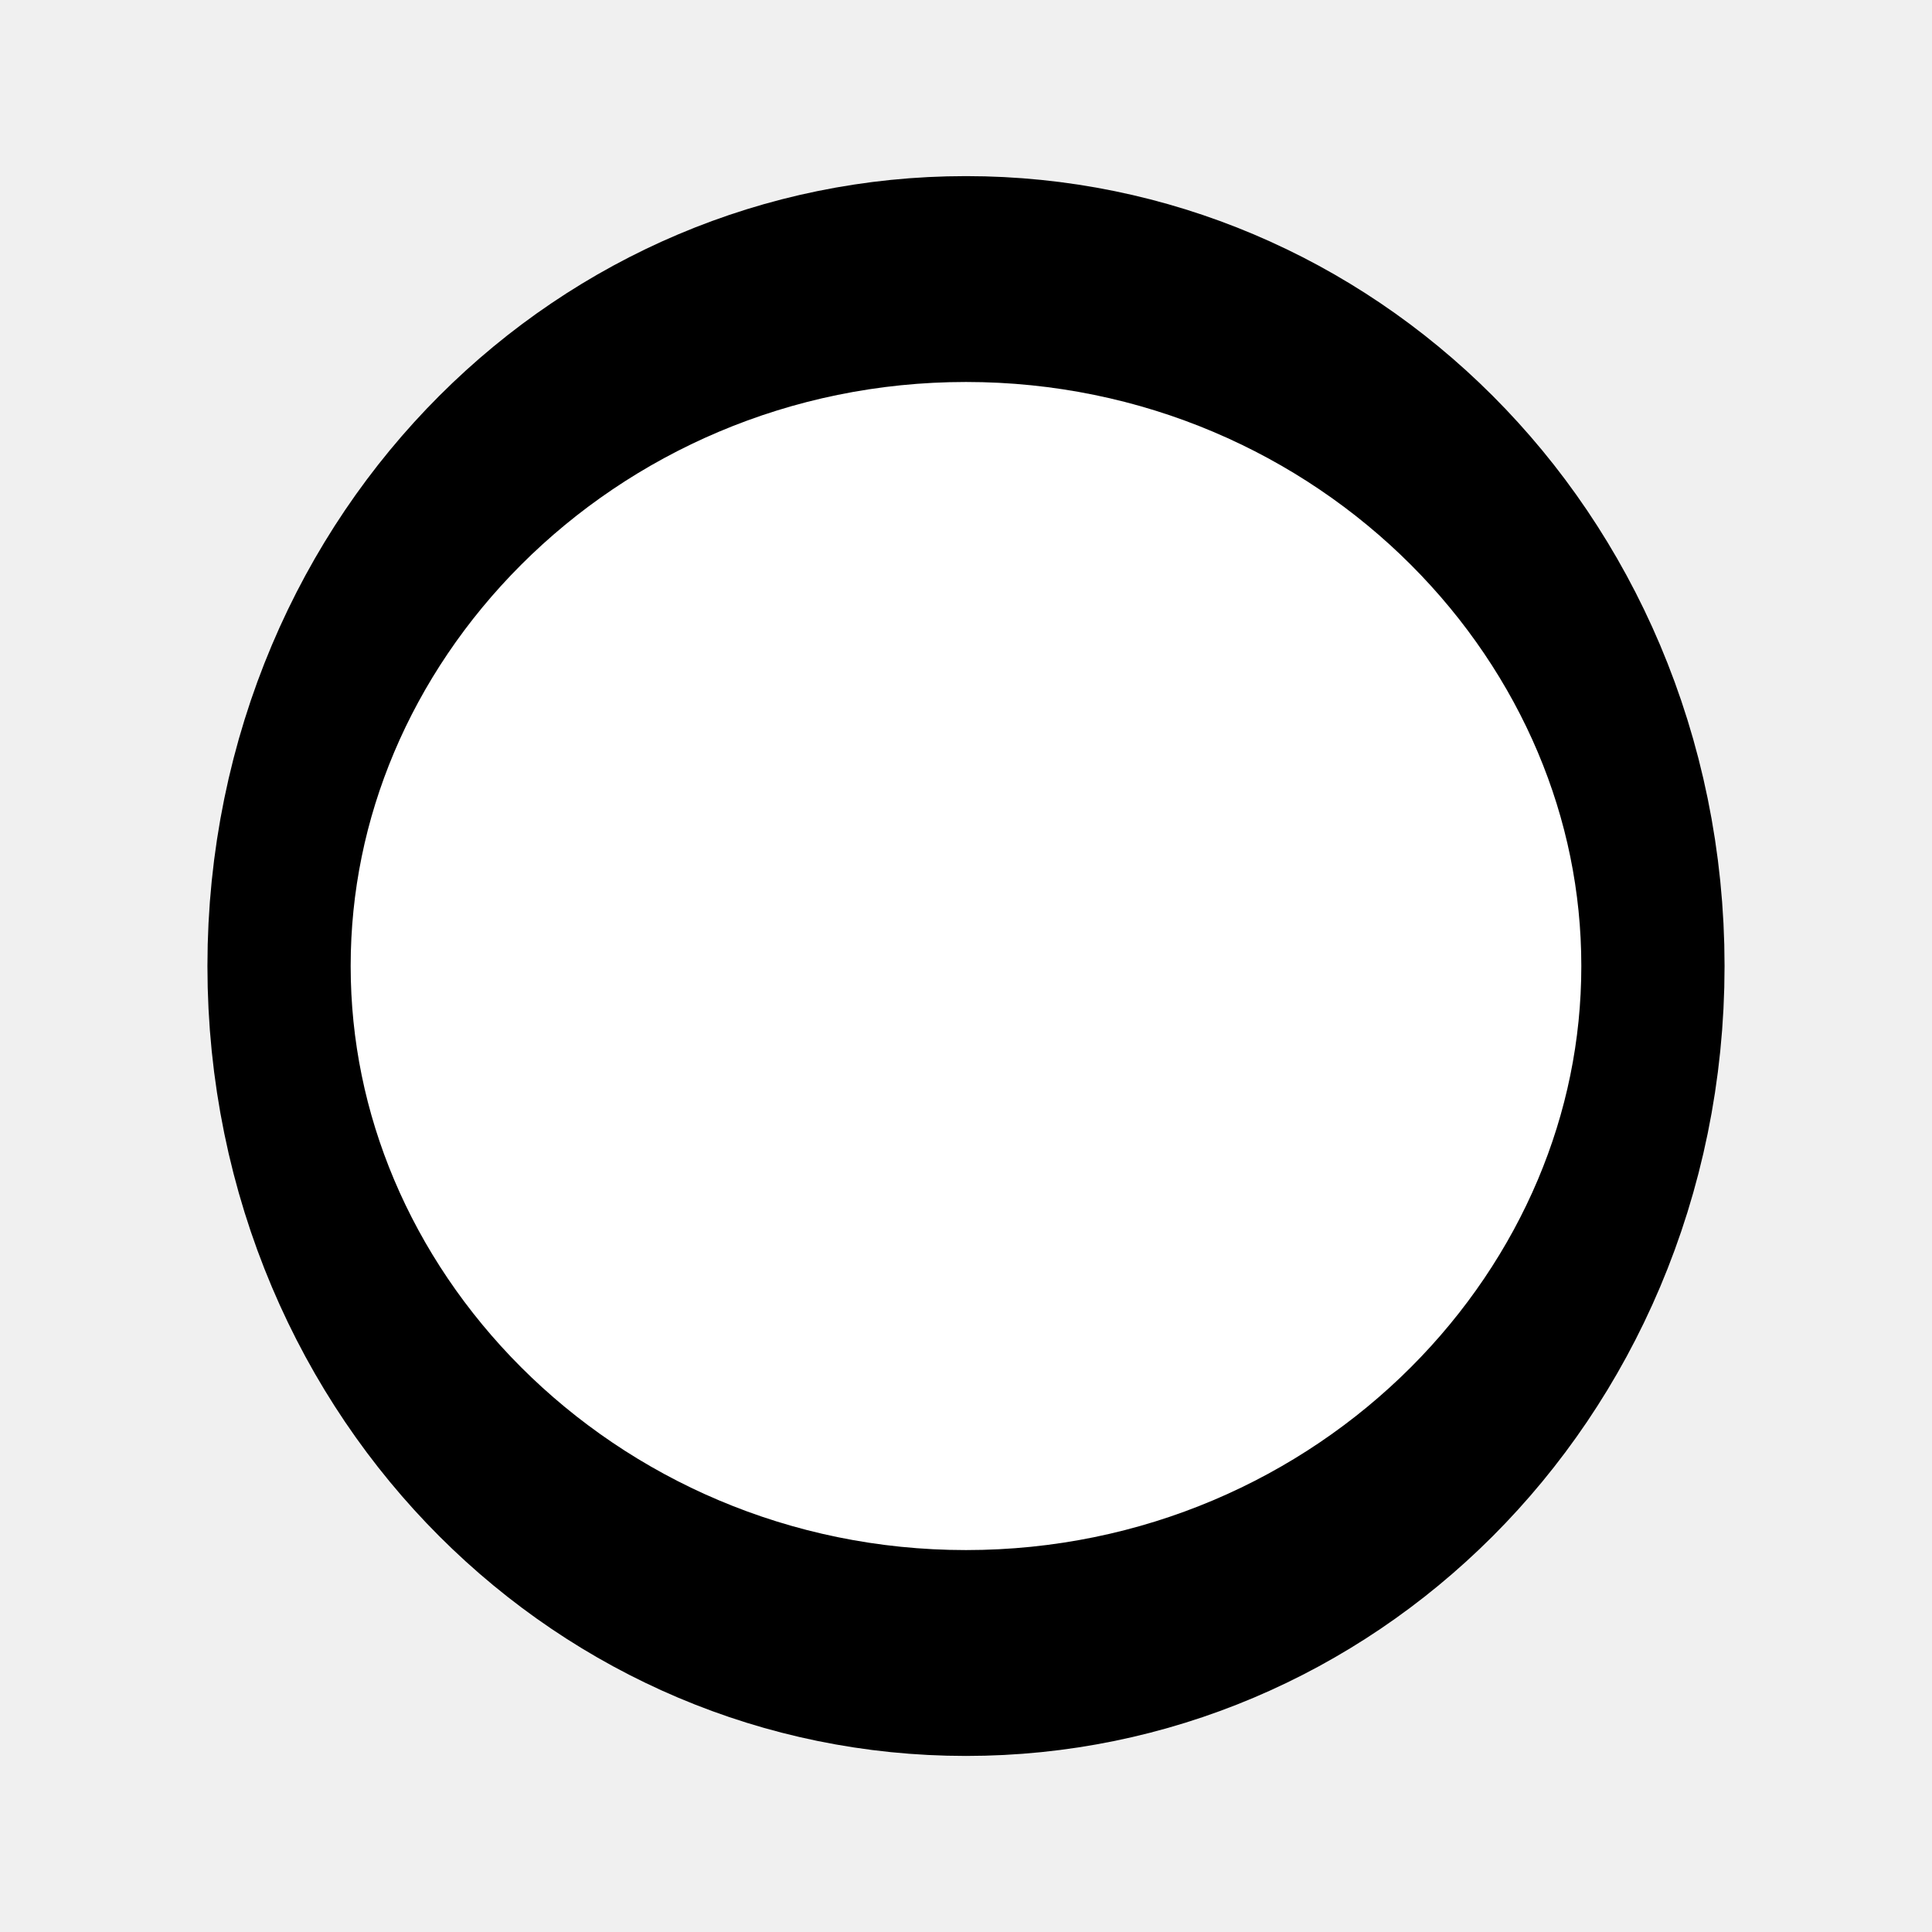
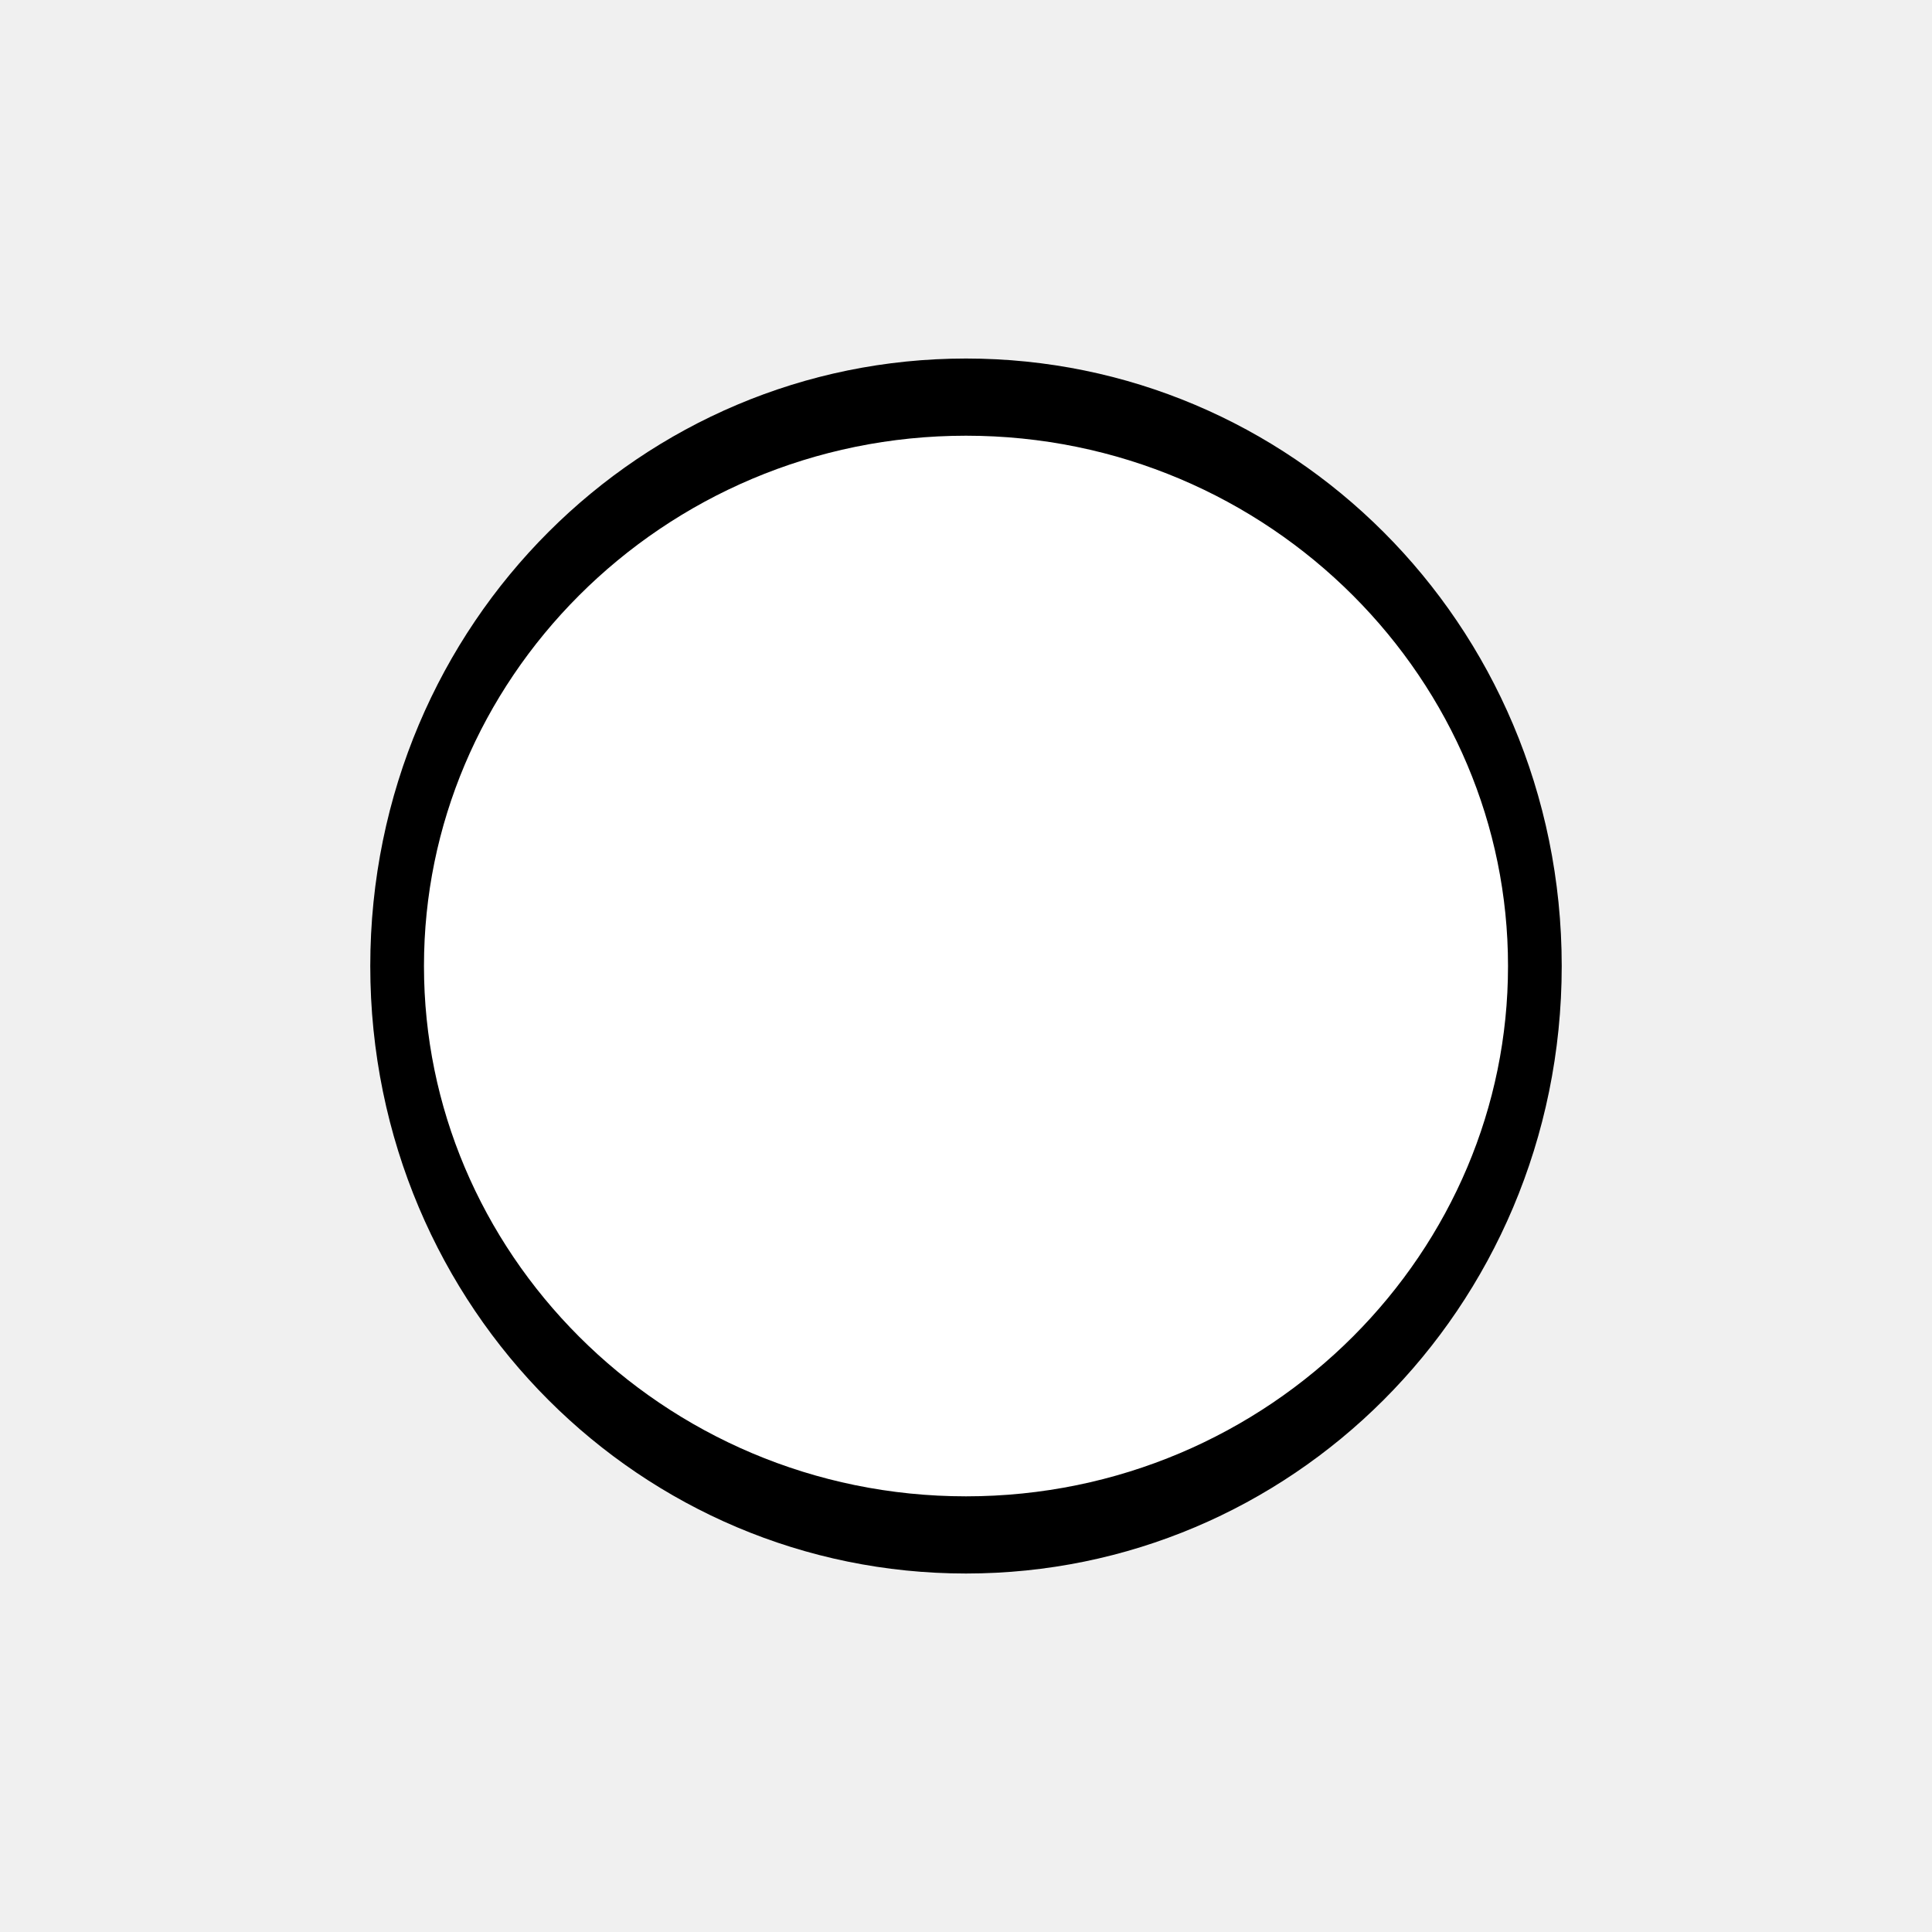
<svg xmlns="http://www.w3.org/2000/svg" version="1.1" width="45" height="45" id="svg3128">
  <defs id="defs3130" />
-   <path style="fill:#ffffff;fill-opacity:1;stroke:#000000;stroke-width:3.3;stroke-linecap:butt;stroke-miterlimit:4;stroke-opacity:1;stroke-dasharray:none" id="path2991" d="m 55.392,4.243 a 15.826,11.012 0 1 1 -31.653,0 15.826,11.012 0 1 1 31.653,0 z" transform="matrix(1.010977,0,0,1.453006,-17.5,16.3355)" />
+   <path style="fill:#ffffff;fill-opacity:1;stroke:#000000;stroke-width:1.494;stroke-linecap:butt;stroke-miterlimit:4;stroke-opacity:1;stroke-dasharray:none" id="path2991" d="m 55.392,4.243 a 15.826,11.012 0 1 1 -31.653,0 15.826,11.012 0 1 1 31.653,0 z" transform="matrix(0.8372155,0,0,1.203271,-10.625,17.39502)" />
</svg>
